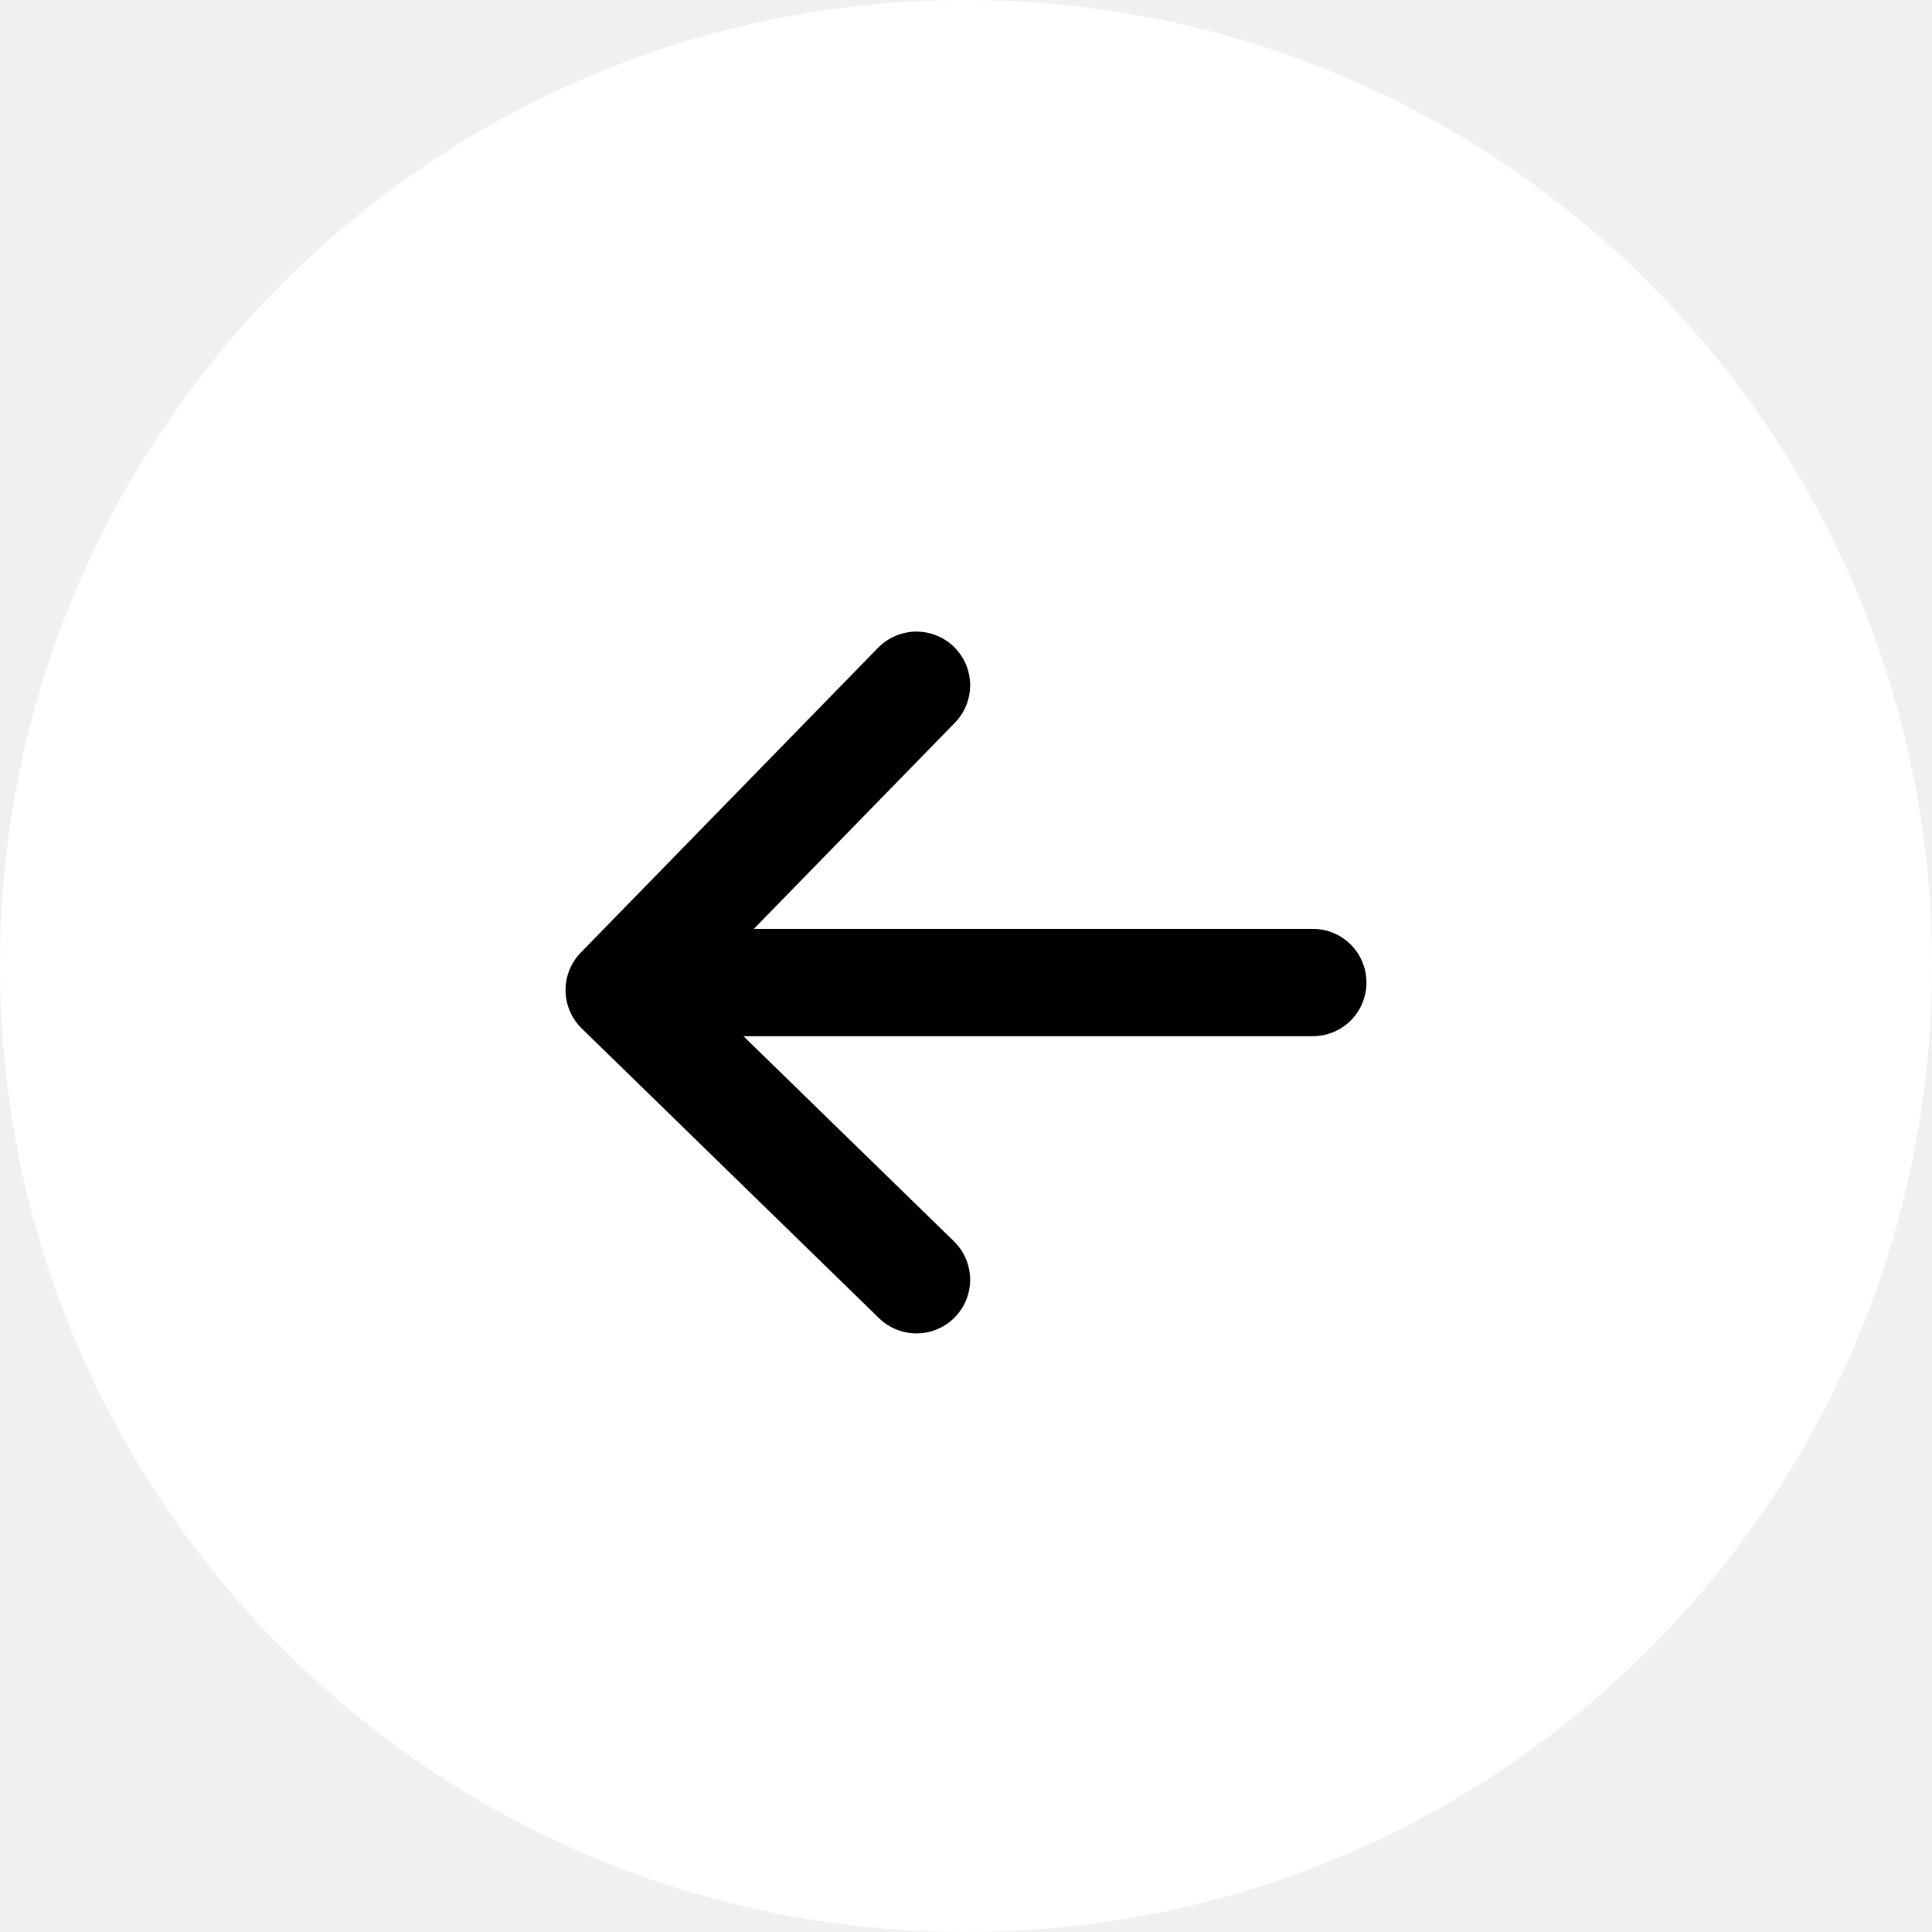
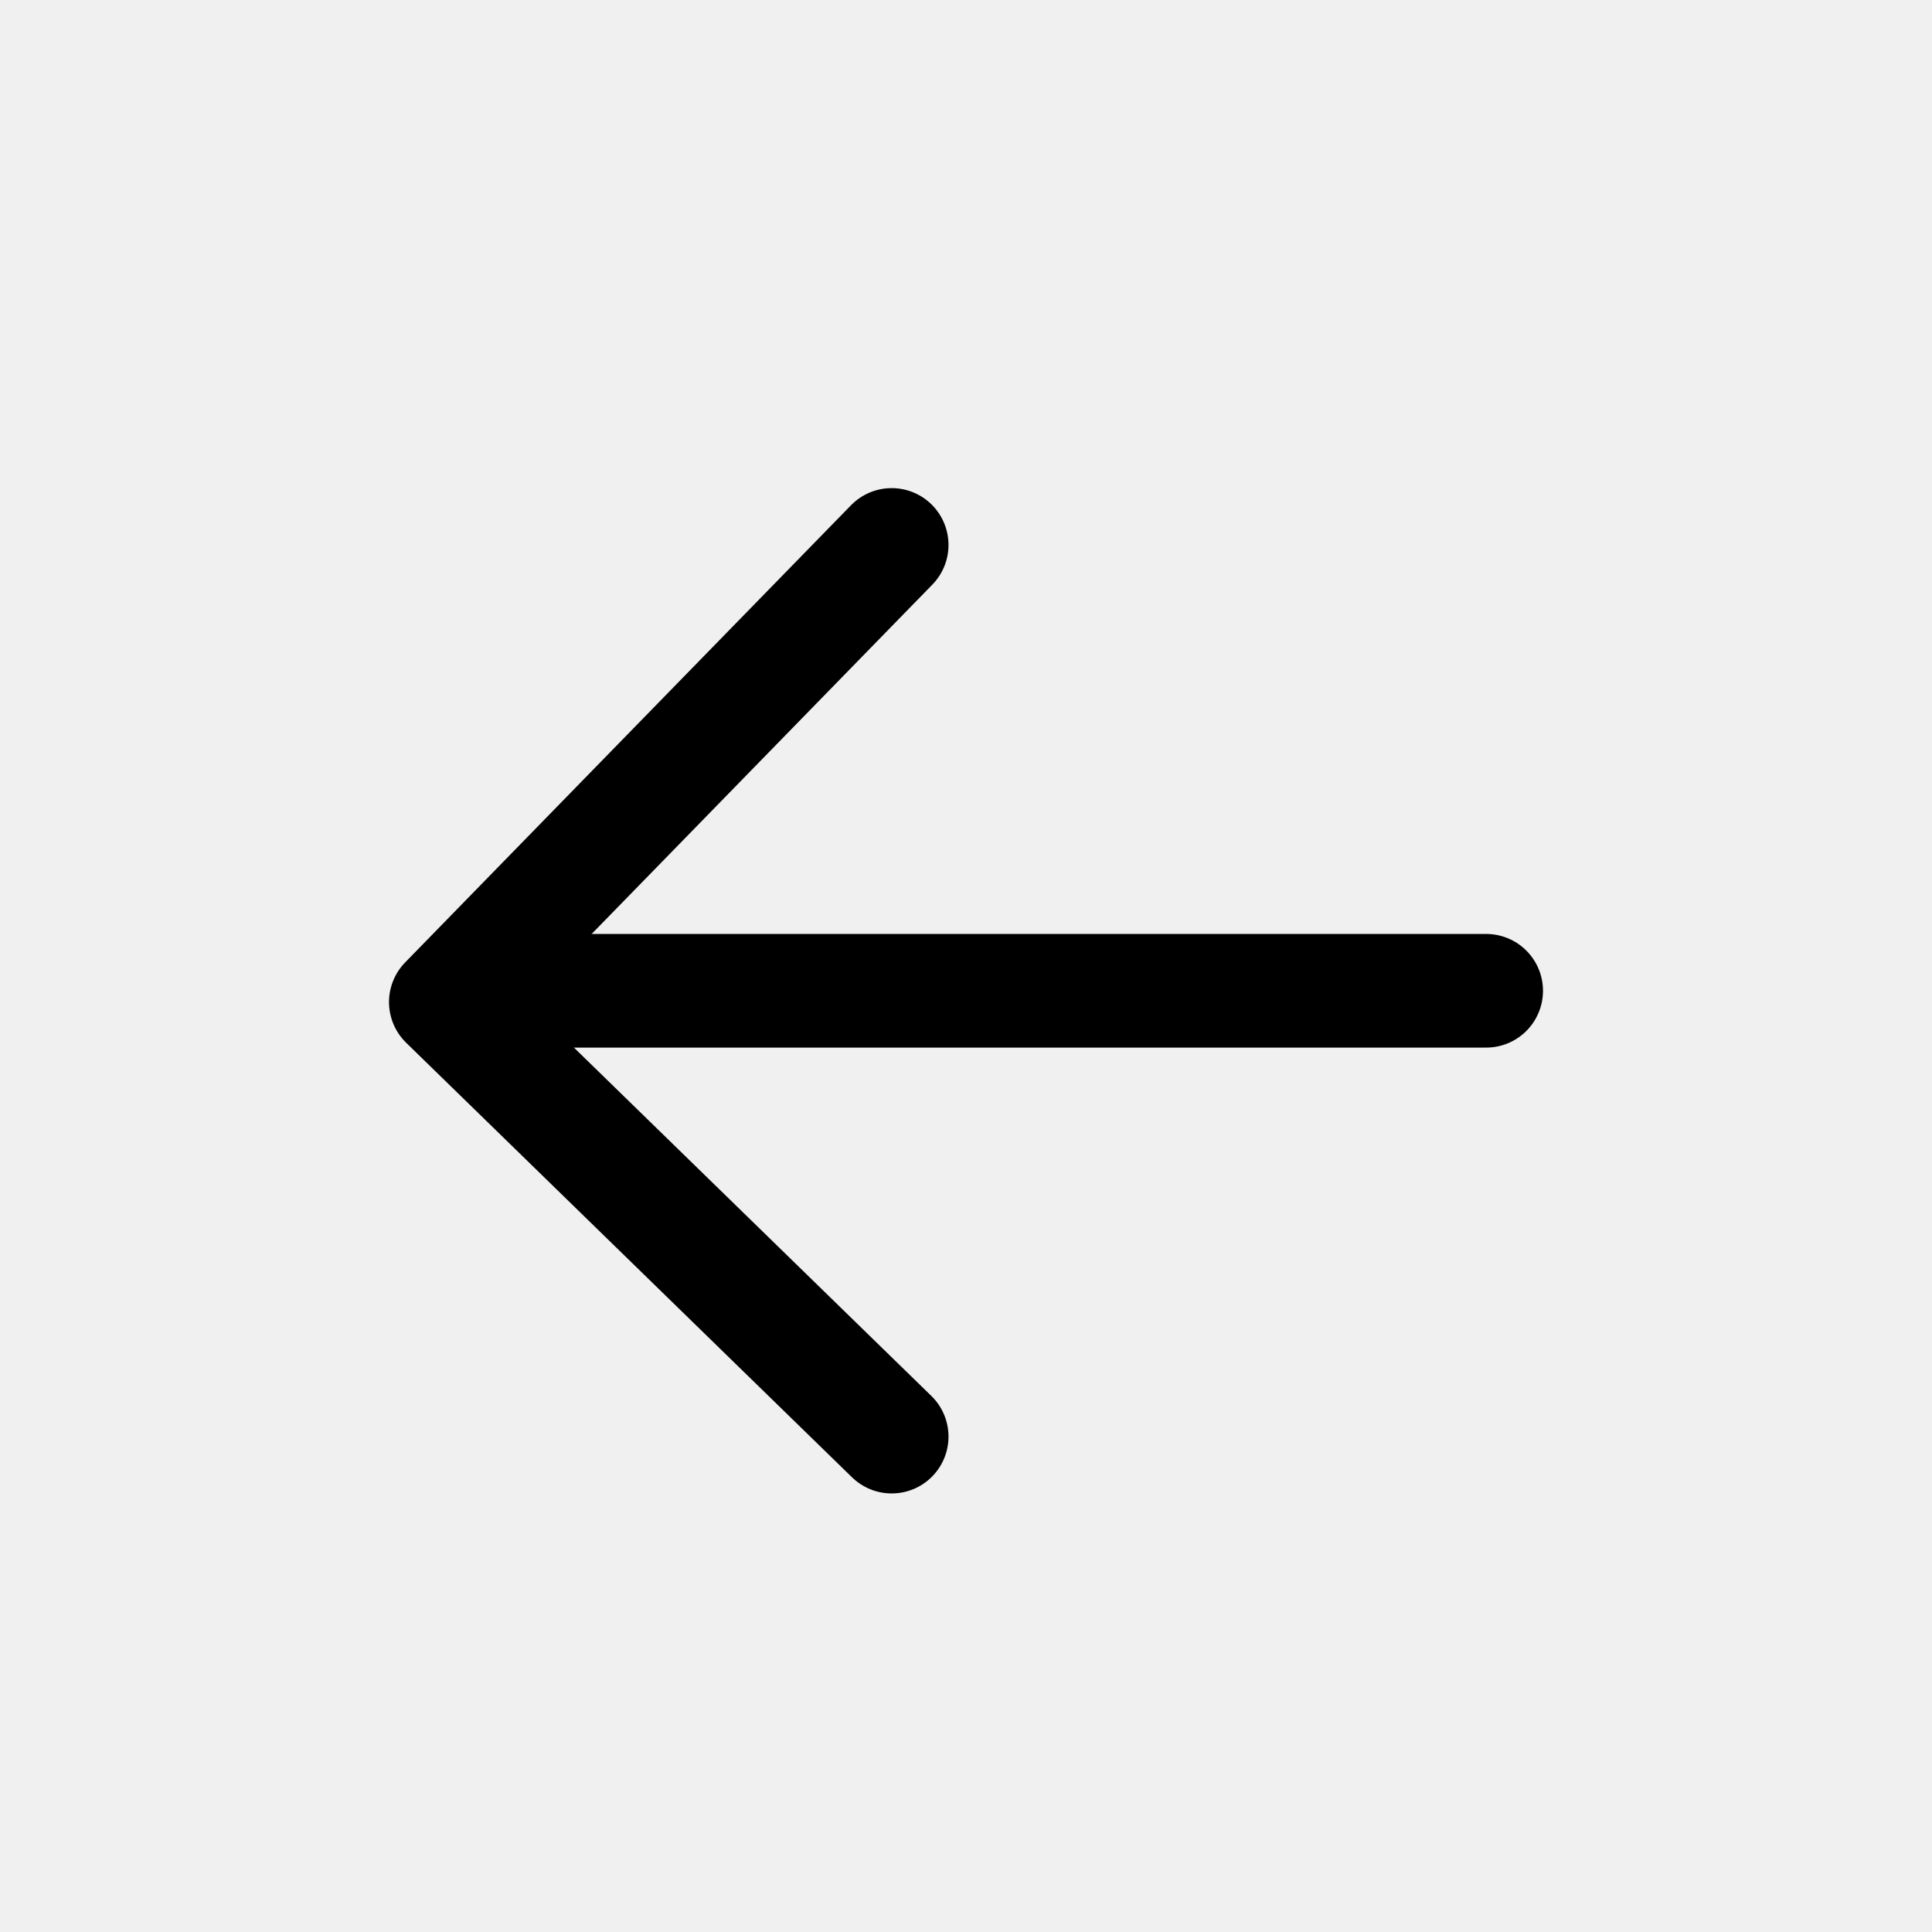
- <svg xmlns="http://www.w3.org/2000/svg" width="36" height="36" viewBox="0 0 36 36">
-   <g fill="none" fill-rule="evenodd">
-     <circle fill="#FFF" cx="18" cy="18" r="18" />
-     <path d="M30 30H6V6h24z" />
-     <path stroke="#000" stroke-width="2" stroke-linecap="round" stroke-linejoin="round" d="m17.077 23.846-5.539-5.398 5.539-5.679M12.154 18.308h12.308" />
-   </g>
+ <svg xmlns="http://www.w3.org/2000/svg" width="34" height="34" viewBox="0 0 34 34" fill="none">
+   <path d="M15.692 25.282L7.846 17.635L15.692 9.59" stroke="black" stroke-width="2" stroke-linecap="round" stroke-linejoin="round" />
+   <path d="M8.718 17.436L26.154 17.436" stroke="black" stroke-width="2" stroke-linecap="round" stroke-linejoin="round" />
</svg>
